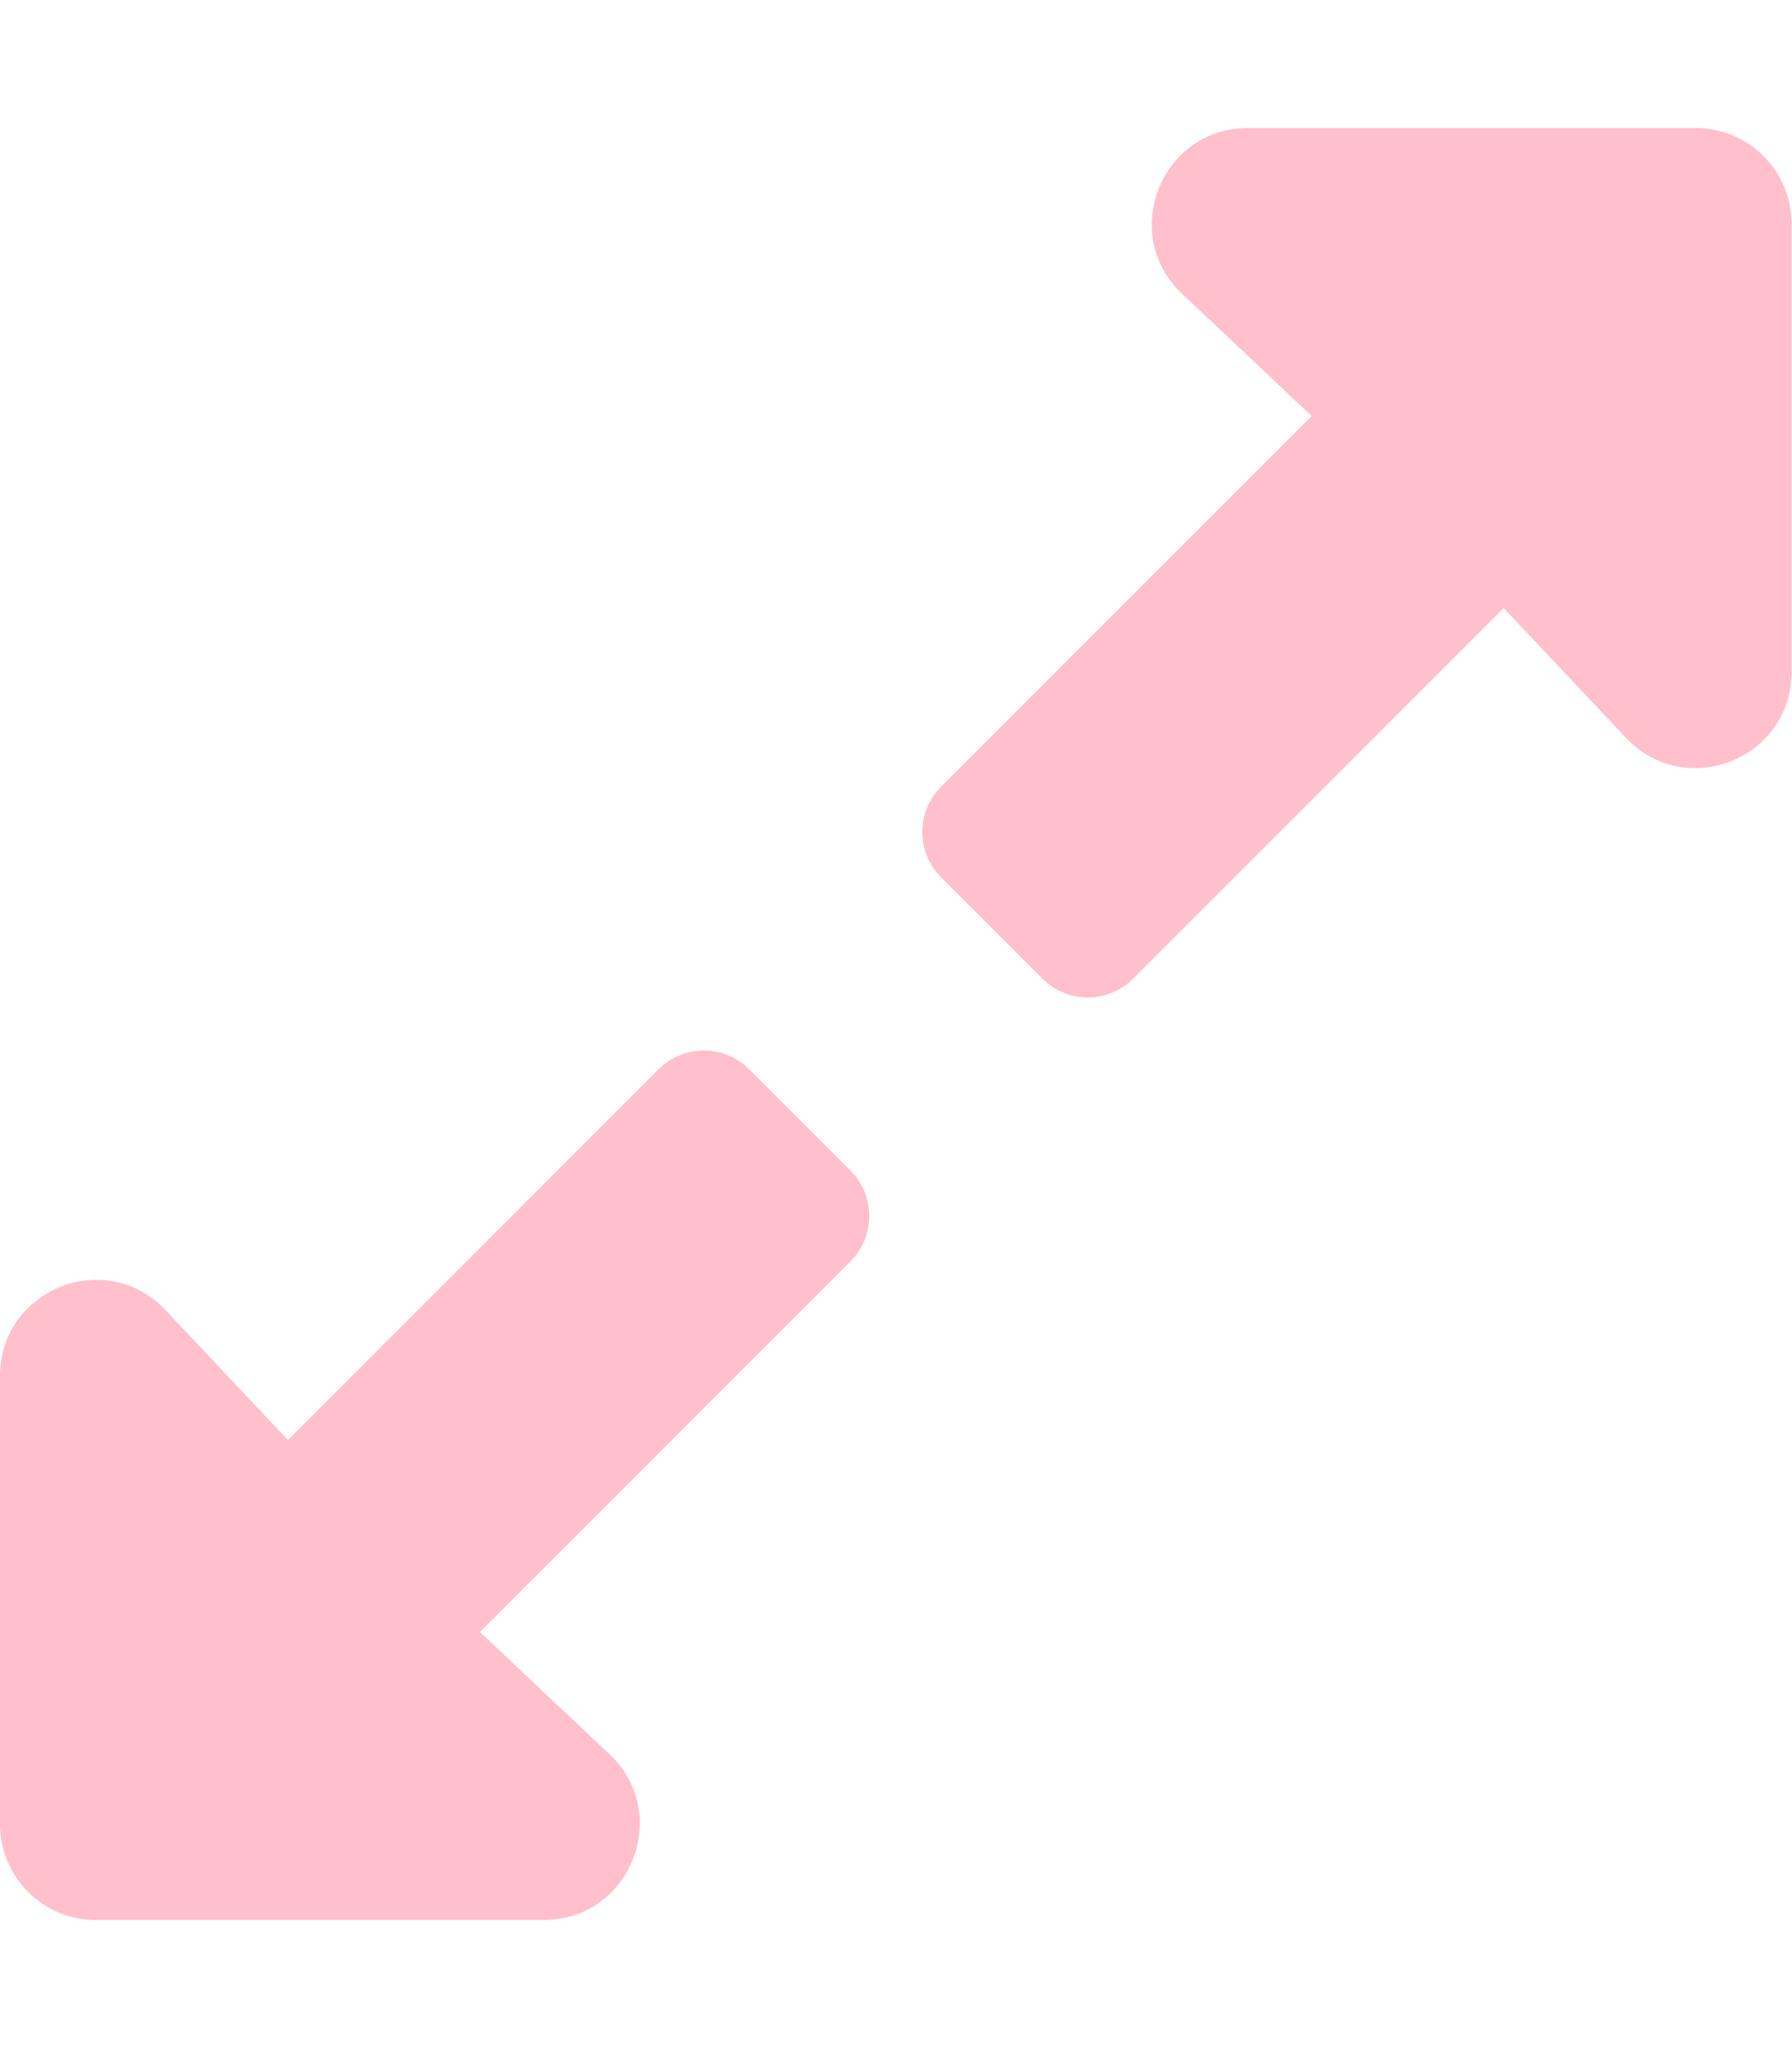
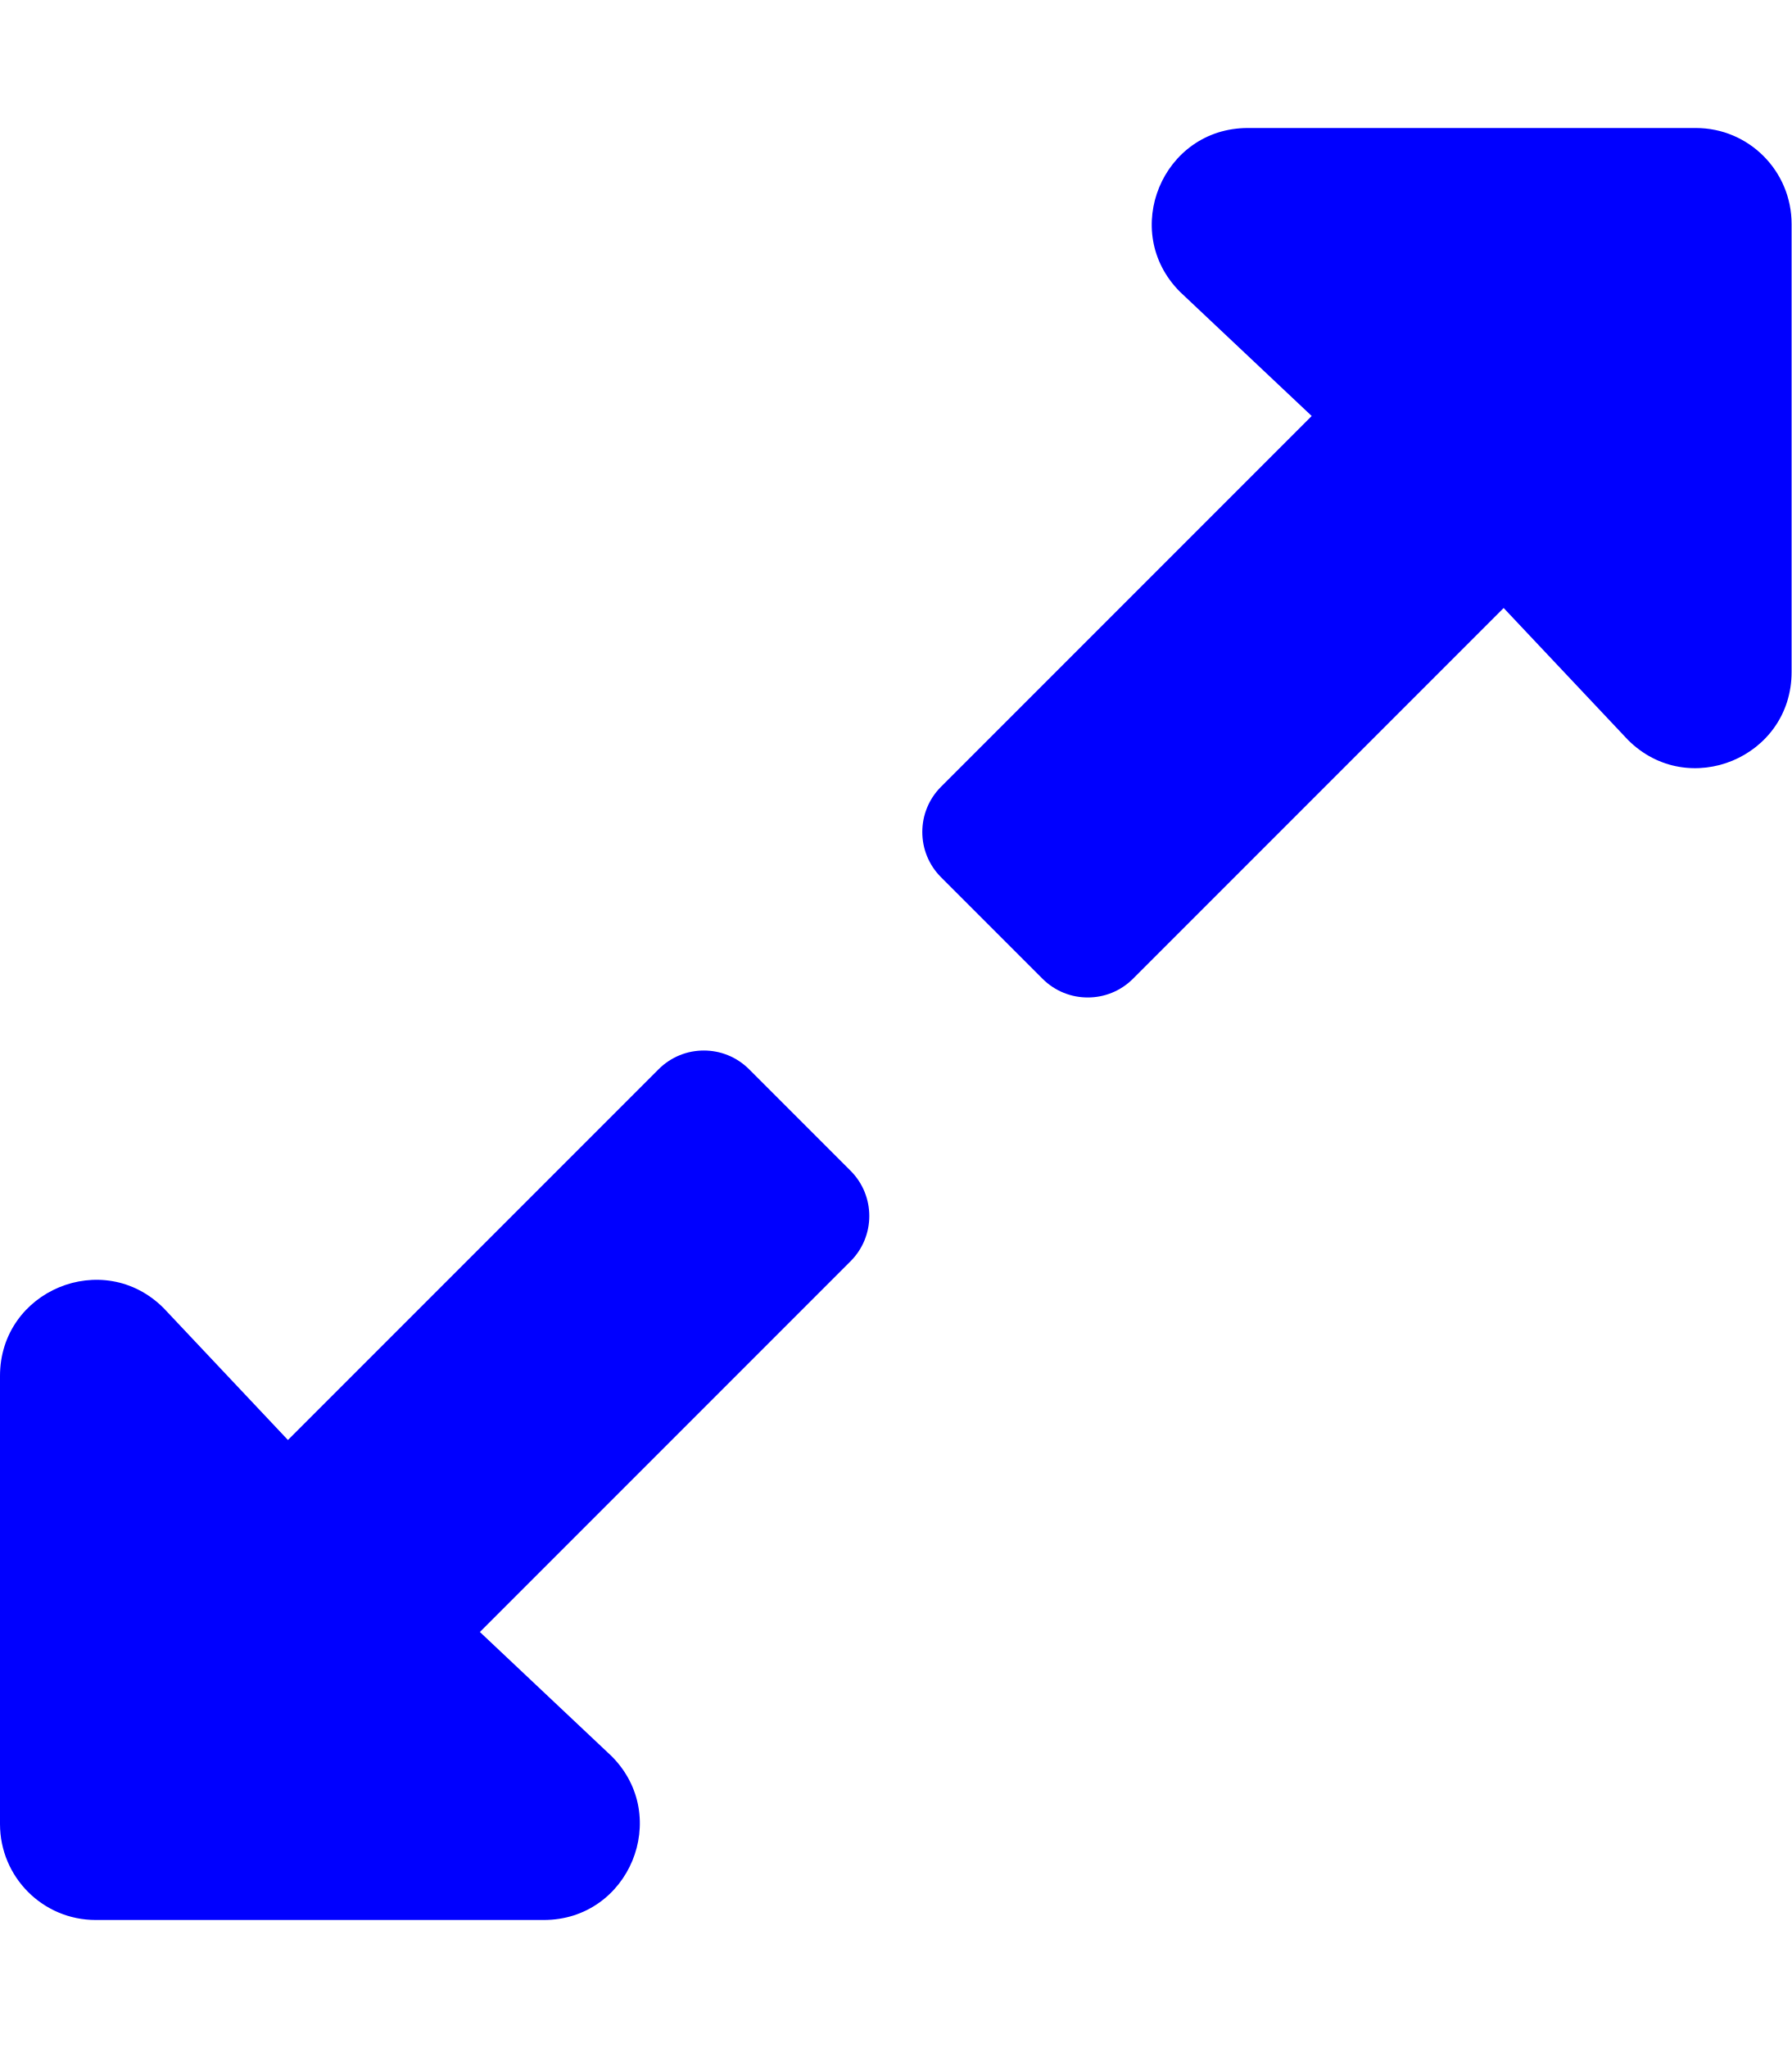
<svg xmlns="http://www.w3.org/2000/svg" aria-hidden="true" focusable="false" data-prefix="fas" data-icon="expand-alt" class="svg-inline--fa fa-expand-alt fa-w-14" role="img" viewBox="0 0 448 512">
-   <path fill="pink" d="M212.686 315.314L120 408l32.922 31.029c15.12 15.12 4.412 40.971-16.97 40.971h-112C10.697 480 0 469.255 0 456V344c0-21.382 25.803-32.09 40.922-16.971L72 360l92.686-92.686c6.248-6.248 16.379-6.248 22.627 0l25.373 25.373c6.249 6.248 6.249 16.378 0 22.627zm22.628-118.628L328 104l-32.922-31.029C279.958 57.851 290.666 32 312.048 32h112C437.303 32 448 42.745 448 56v112c0 21.382-25.803 32.09-40.922 16.971L376 152l-92.686 92.686c-6.248 6.248-16.379 6.248-22.627 0l-25.373-25.373c-6.249-6.248-6.249-16.378 0-22.627z" />
+   <path fill="blue" d="M212.686 315.314L120 408l32.922 31.029c15.12 15.12 4.412 40.971-16.97 40.971h-112C10.697 480 0 469.255 0 456V344c0-21.382 25.803-32.09 40.922-16.971L72 360l92.686-92.686c6.248-6.248 16.379-6.248 22.627 0l25.373 25.373c6.249 6.248 6.249 16.378 0 22.627zm22.628-118.628L328 104l-32.922-31.029C279.958 57.851 290.666 32 312.048 32h112C437.303 32 448 42.745 448 56v112c0 21.382-25.803 32.09-40.922 16.971L376 152l-92.686 92.686c-6.248 6.248-16.379 6.248-22.627 0l-25.373-25.373c-6.249-6.248-6.249-16.378 0-22.627z" />
</svg>
